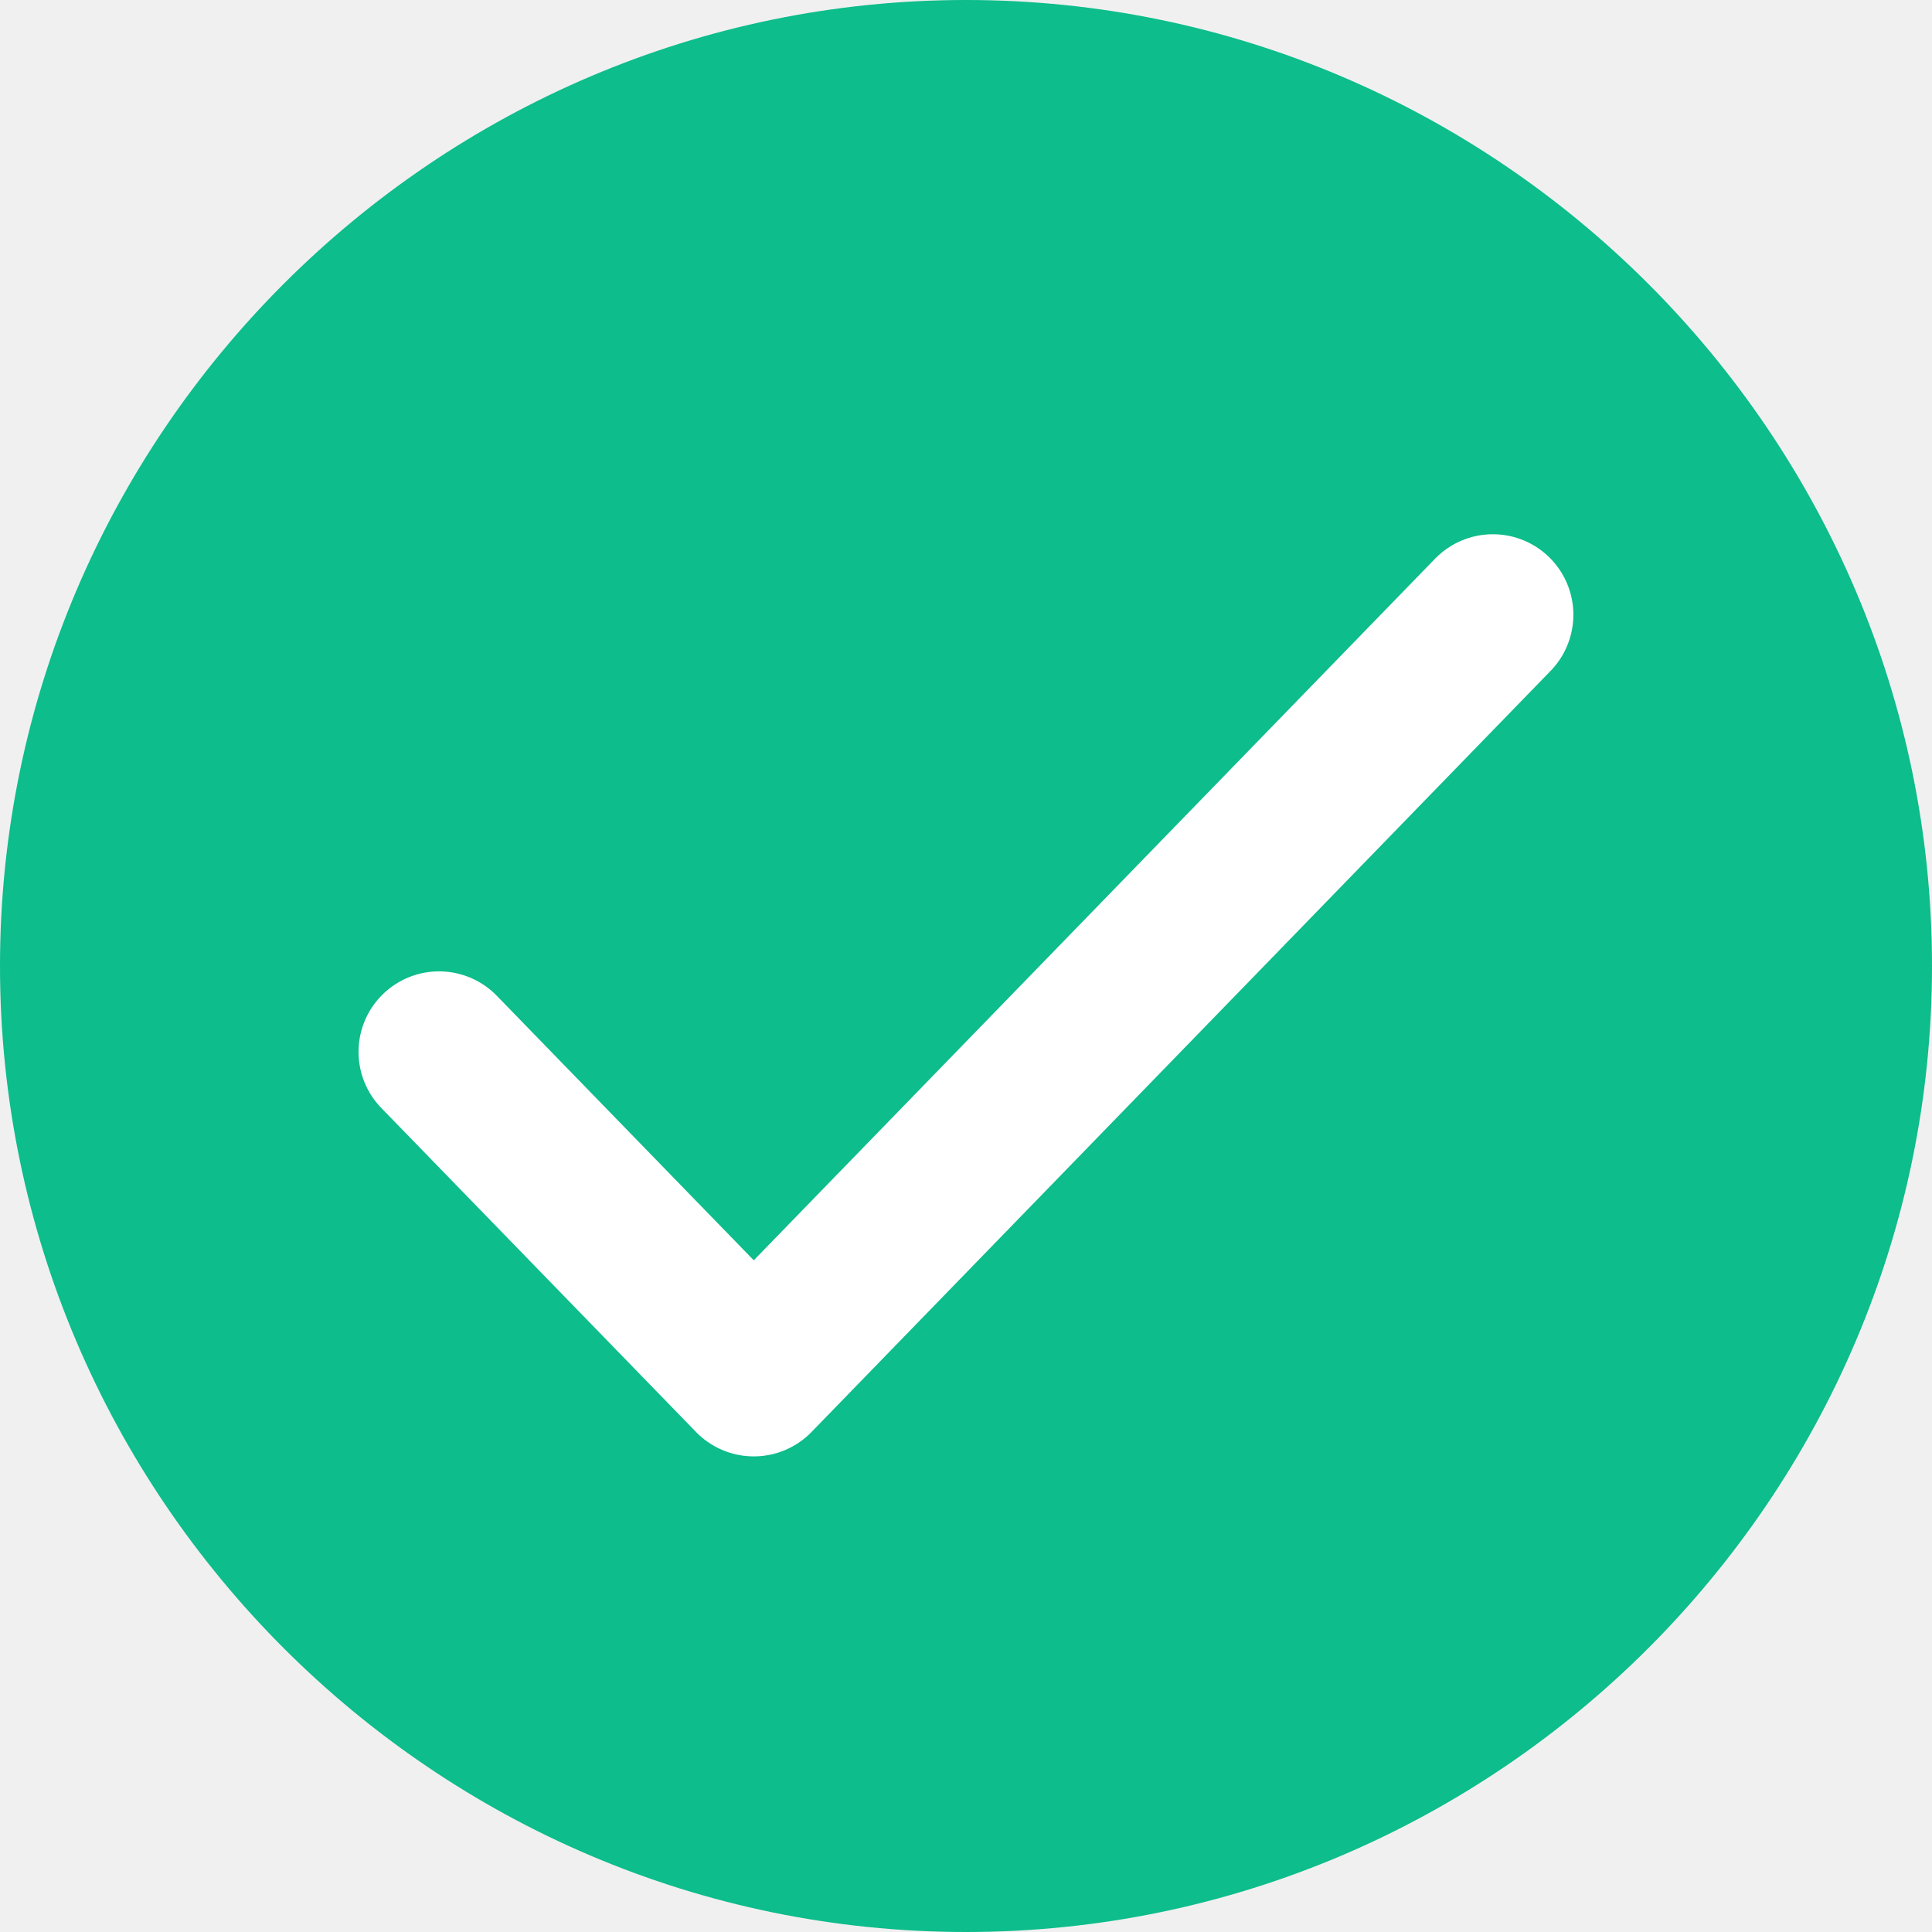
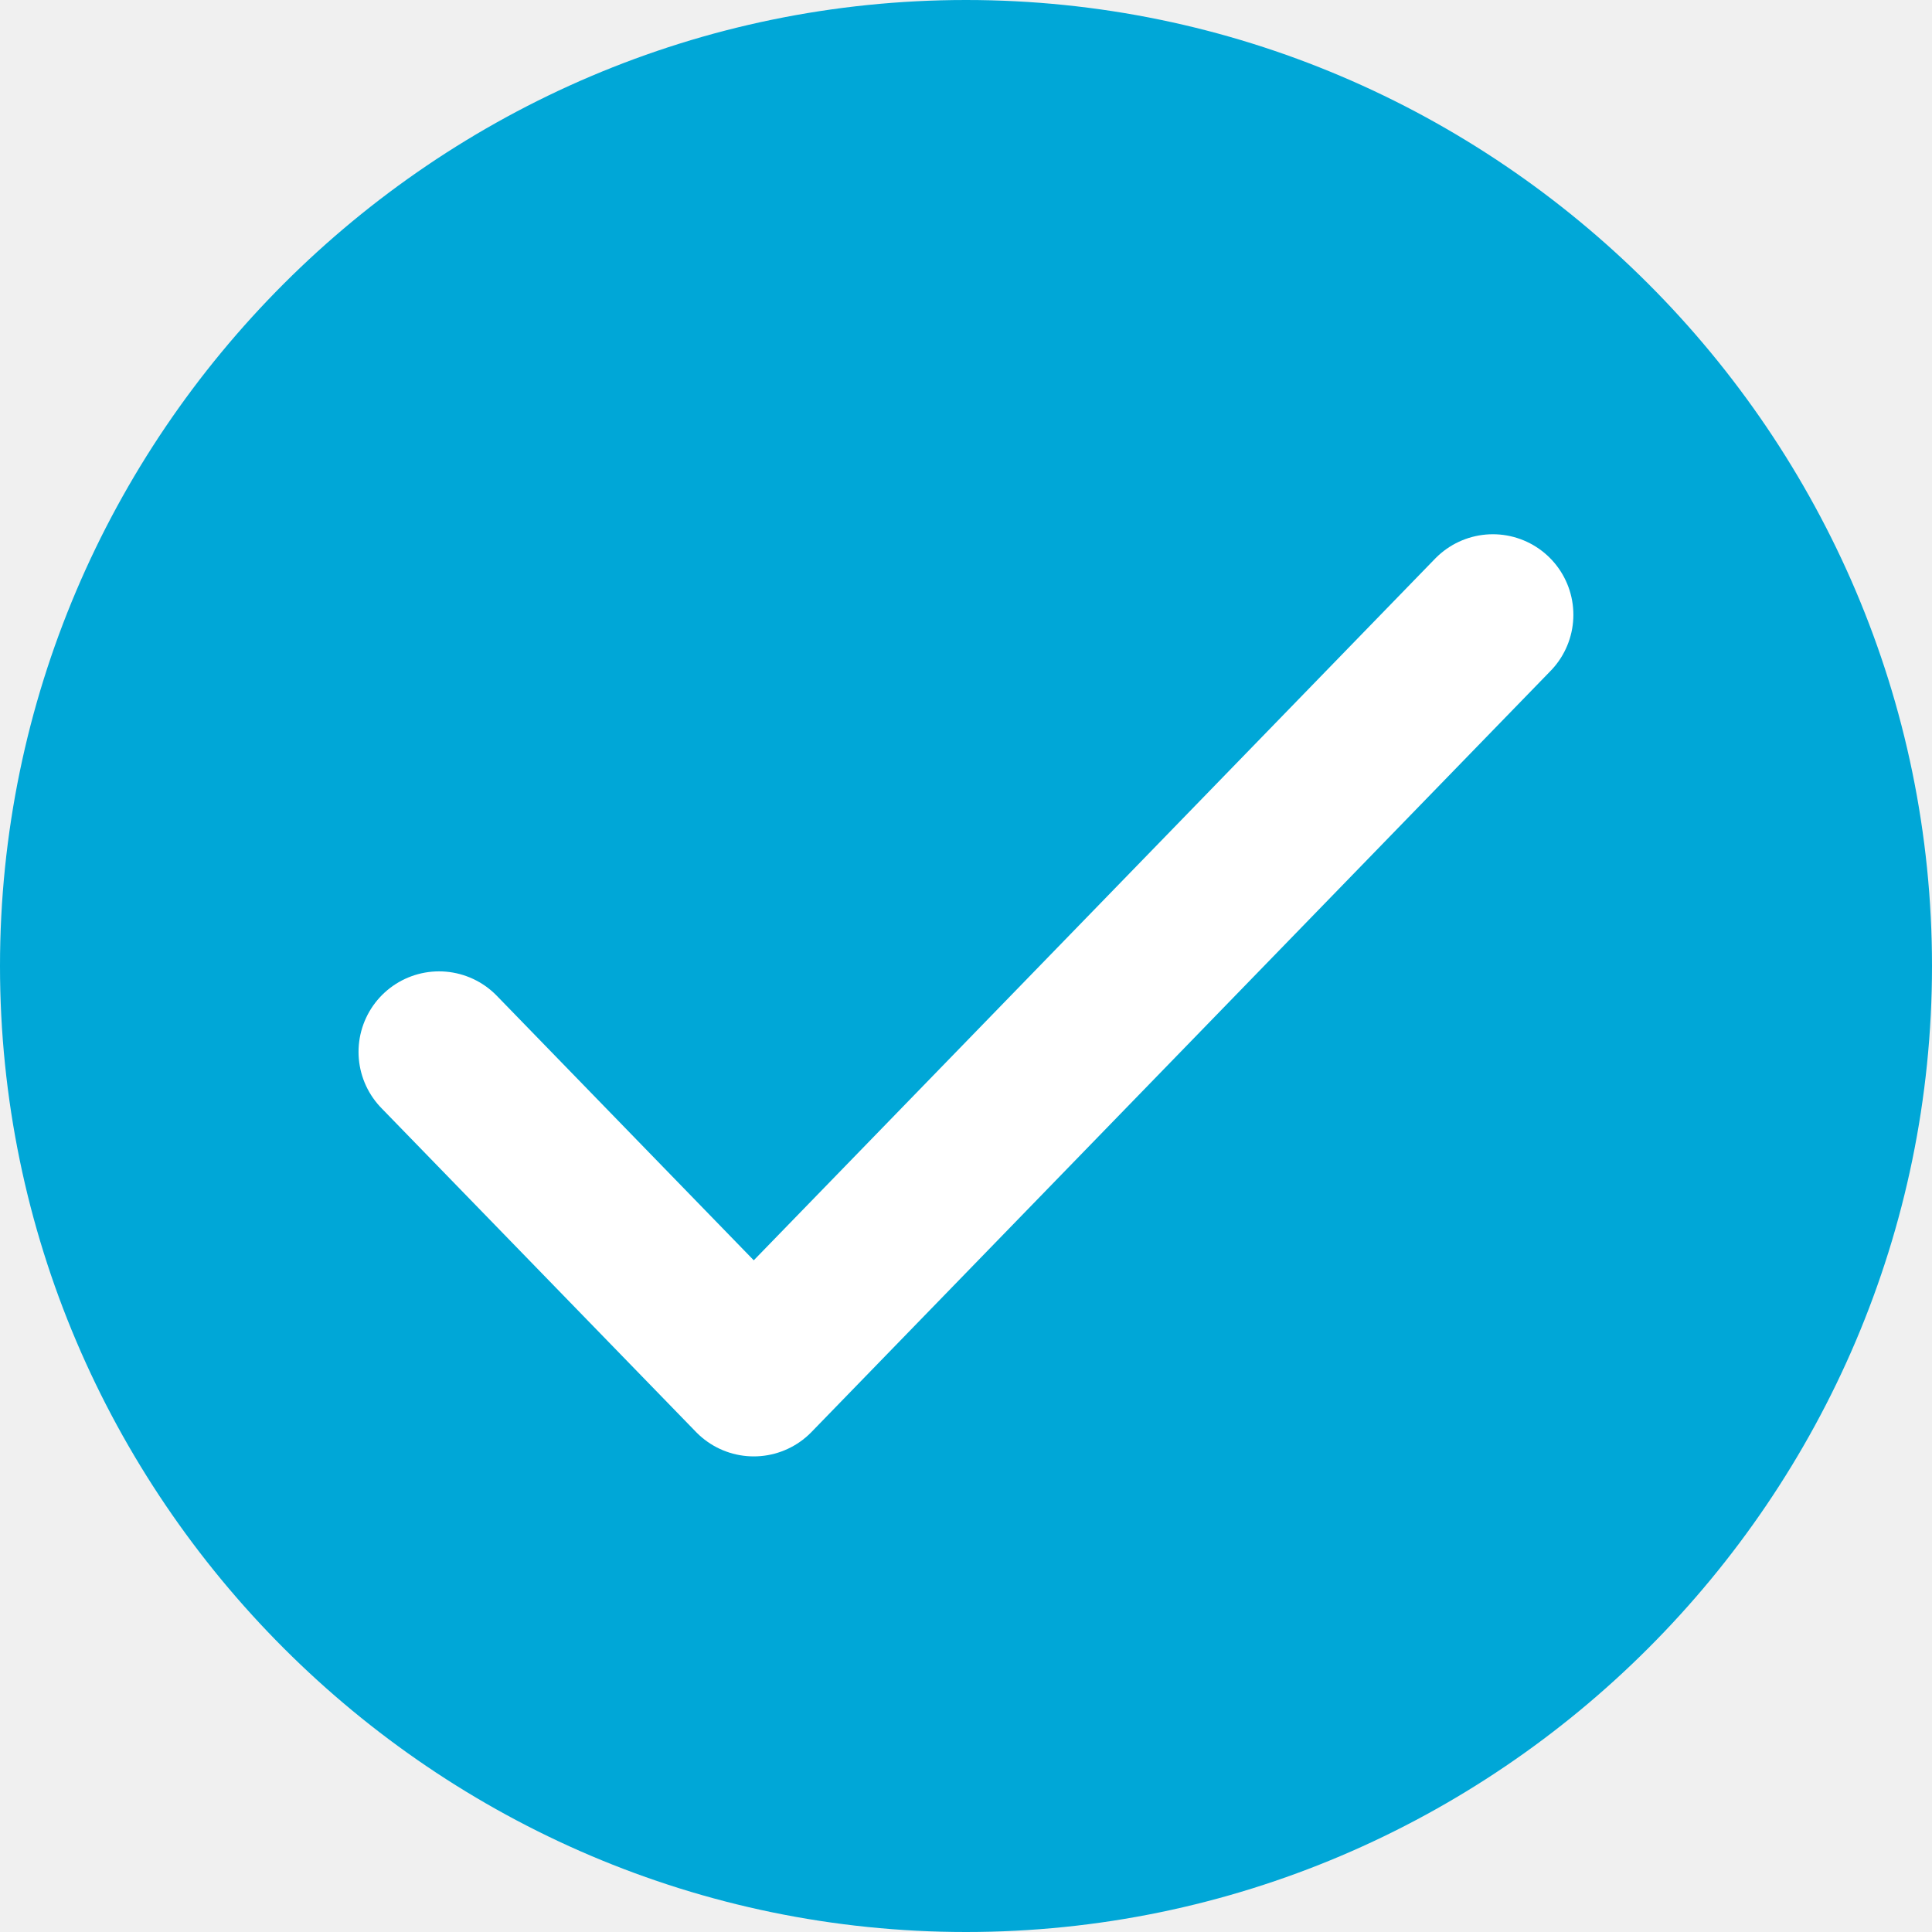
<svg xmlns="http://www.w3.org/2000/svg" width="20" height="20" viewBox="0 0 20 20" fill="none">
-   <path fill-rule="evenodd" clip-rule="evenodd" d="M10 0C4.5 0 0 4.5 0 10C0 15.5 4.5 20 10 20C15.5 20 20 15.5 20 10C20 4.5 15.5 0 10 0Z" fill="#0DBD8B" />
+   <path fill-rule="evenodd" clip-rule="evenodd" d="M10 0C4.5 0 0 4.5 0 10C0 15.5 4.5 20 10 20C15.5 20 20 15.5 20 10C20 4.5 15.5 0 10 0Z" fill="#00A7D7" />
  <path d="M4.545 10.889L7.803 14.243L15.454 6.364" stroke="white" stroke-width="1.667" stroke-linecap="round" stroke-linejoin="round" />
</svg>
